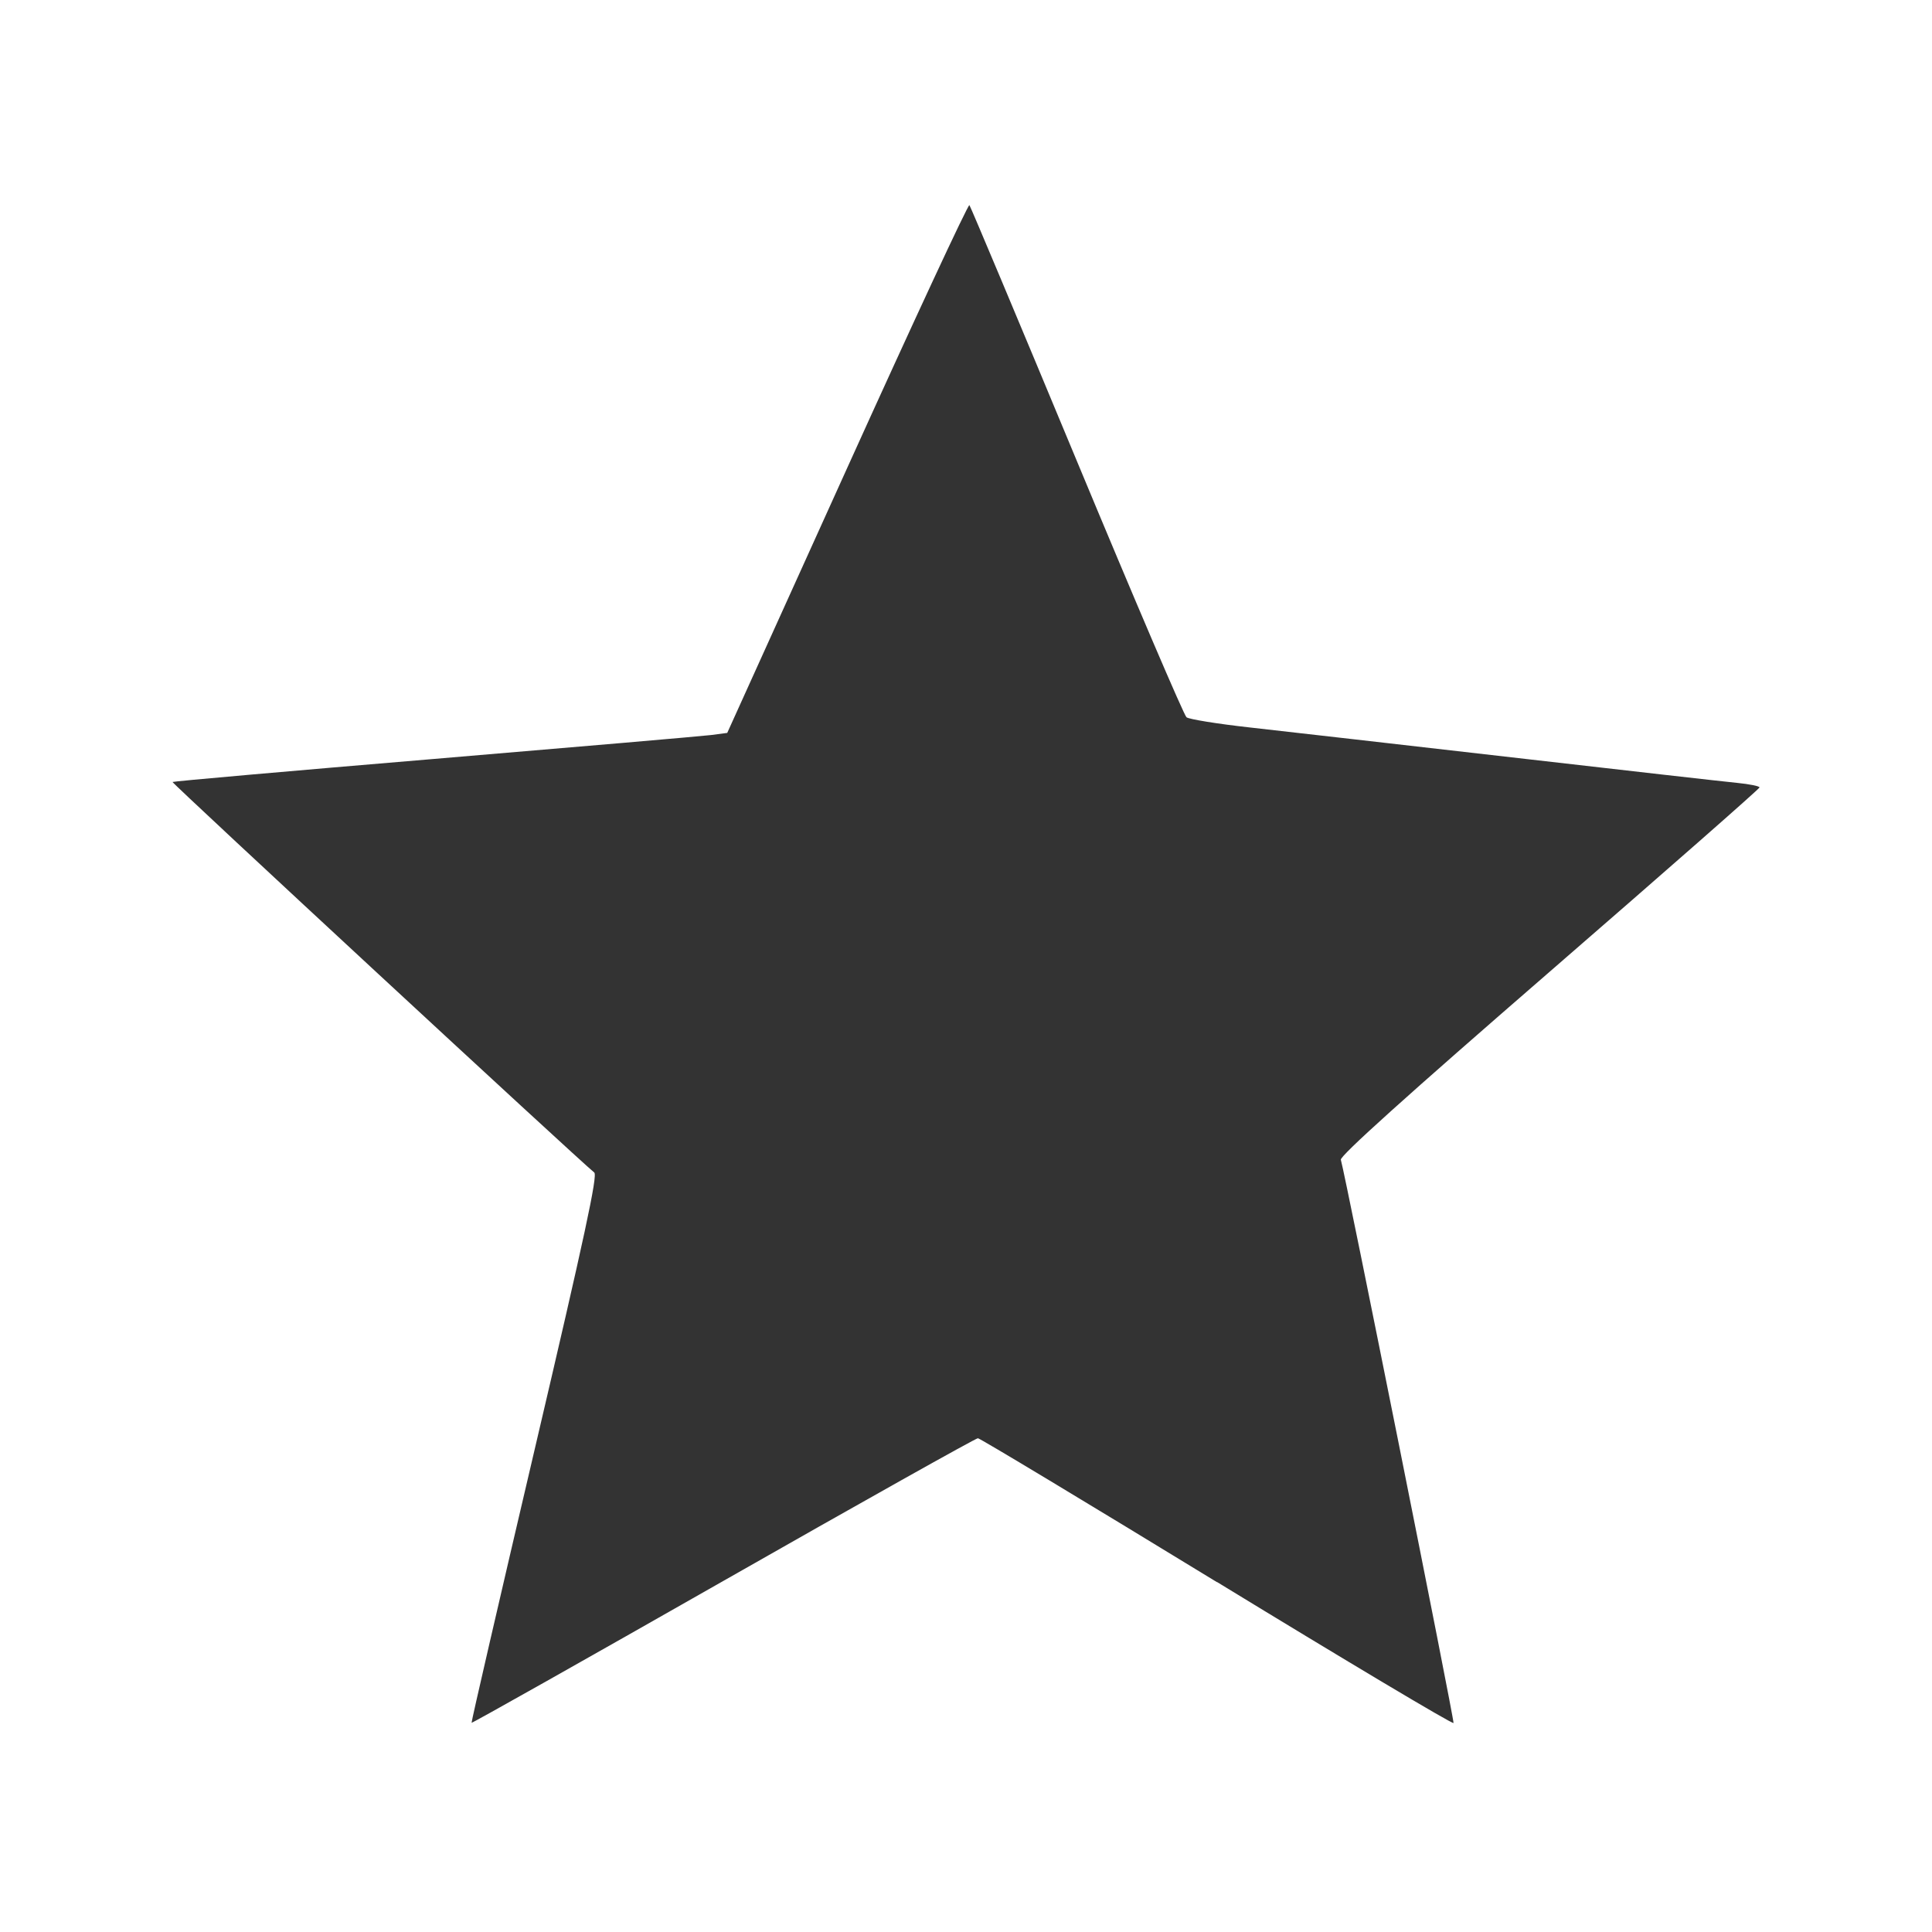
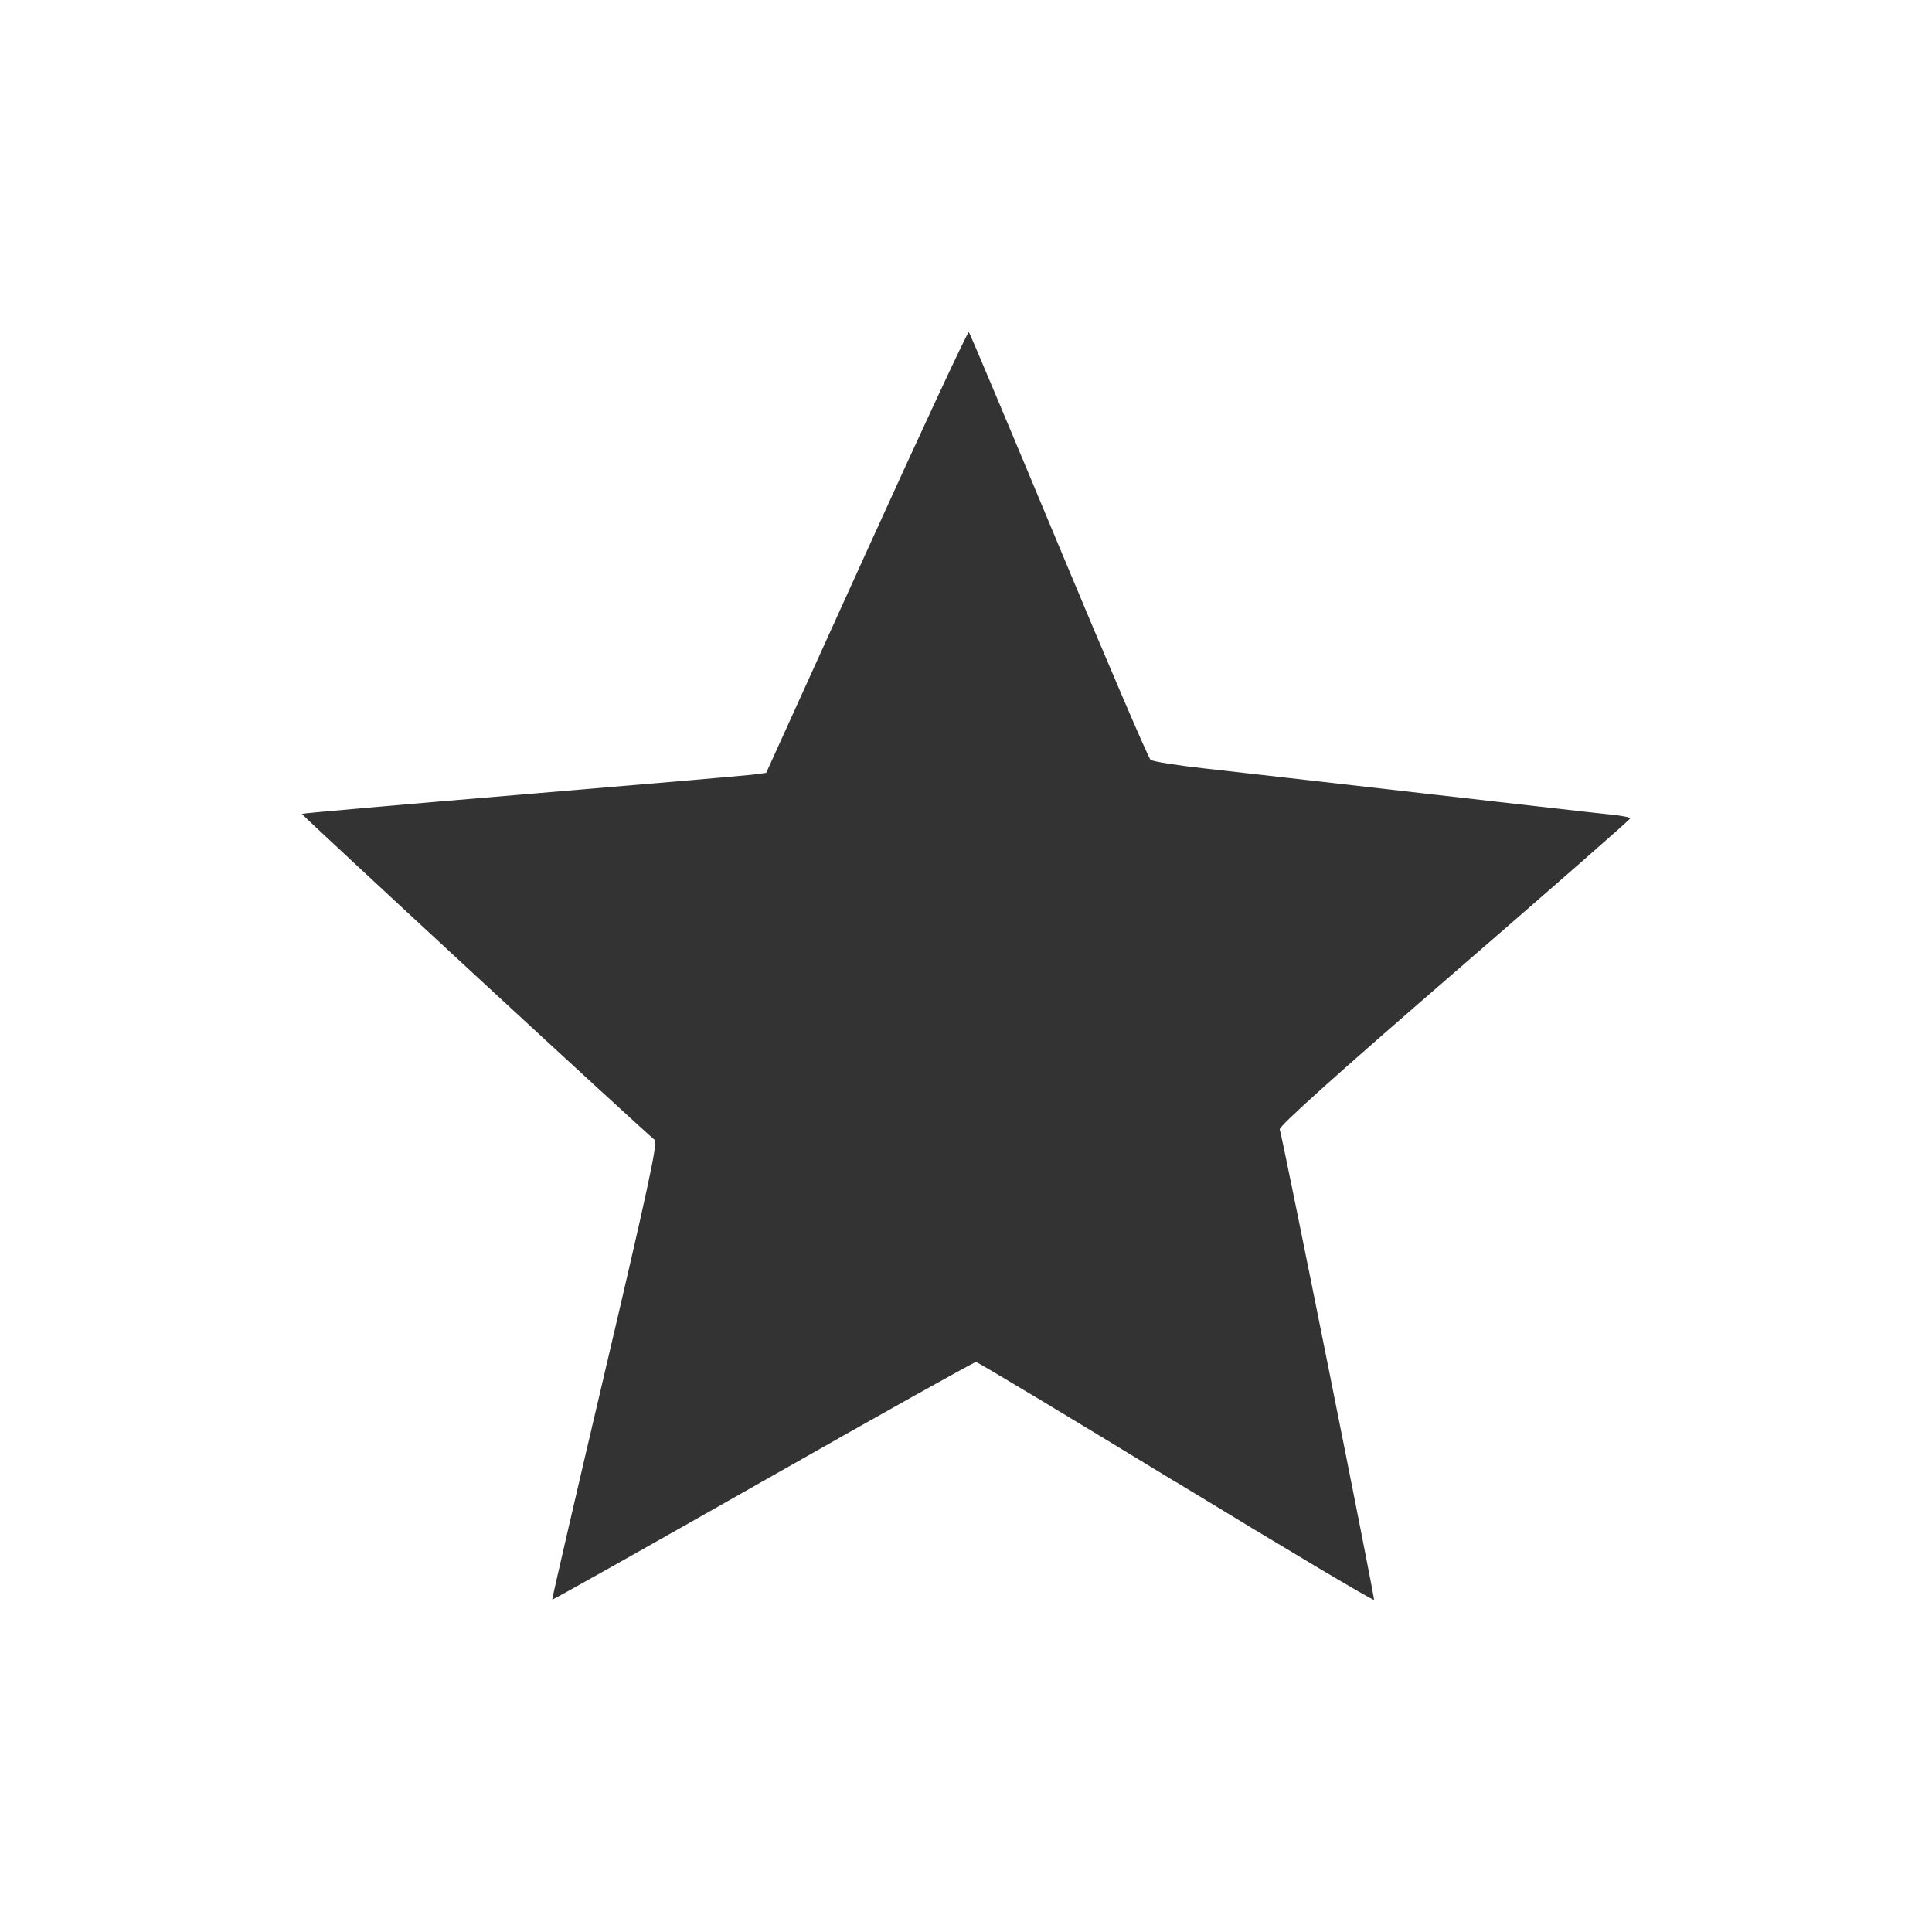
- <svg xmlns="http://www.w3.org/2000/svg" id="svg2" height="28" width="28" version="1.1" viewBox="0 0 28 28">
-   <g id="layer1" transform="translate(-6.4415 -997.97)">
+ <svg xmlns="http://www.w3.org/2000/svg" id="svg2" height="32" viewBox="0 0 32 32" width="32" version="1.1">
+   <g id="layer1" transform="matrix(.95652 0 0 .95455 -3.5524 -949.95)">
    <path id="path3448" fill="#333" d="m24.079 1020.9c-1.876-1.146-3.435-2.085-3.465-2.086-0.03-0.001-1.691 0.93-3.691 2.069-2 1.139-3.641 2.063-3.647 2.055-0.006-0.011 0.406-1.794 0.916-3.969 0.725-3.092 0.913-3.965 0.862-4.006-0.222-0.178-6.127-5.646-6.112-5.66 0.01-0.01 1.715-0.16 3.79-0.334s3.88-0.33 4.011-0.346l0.238-0.031 1.74-3.843c0.957-2.114 1.753-3.827 1.77-3.806 0.017 0.021 0.717 1.687 1.555 3.703 0.838 2.016 1.554 3.69 1.591 3.719 0.036 0.029 0.45 0.096 0.919 0.148 0.469 0.053 2.176 0.247 3.794 0.433s3.088 0.353 3.267 0.37c0.179 0.018 0.325 0.047 0.325 0.066s-1.371 1.222-3.046 2.675c-2.067 1.793-3.038 2.667-3.022 2.721 0.066 0.222 1.647 8.128 1.633 8.163-0.009 0.023-1.551-0.897-3.427-2.043z" />
  </g>
</svg>
